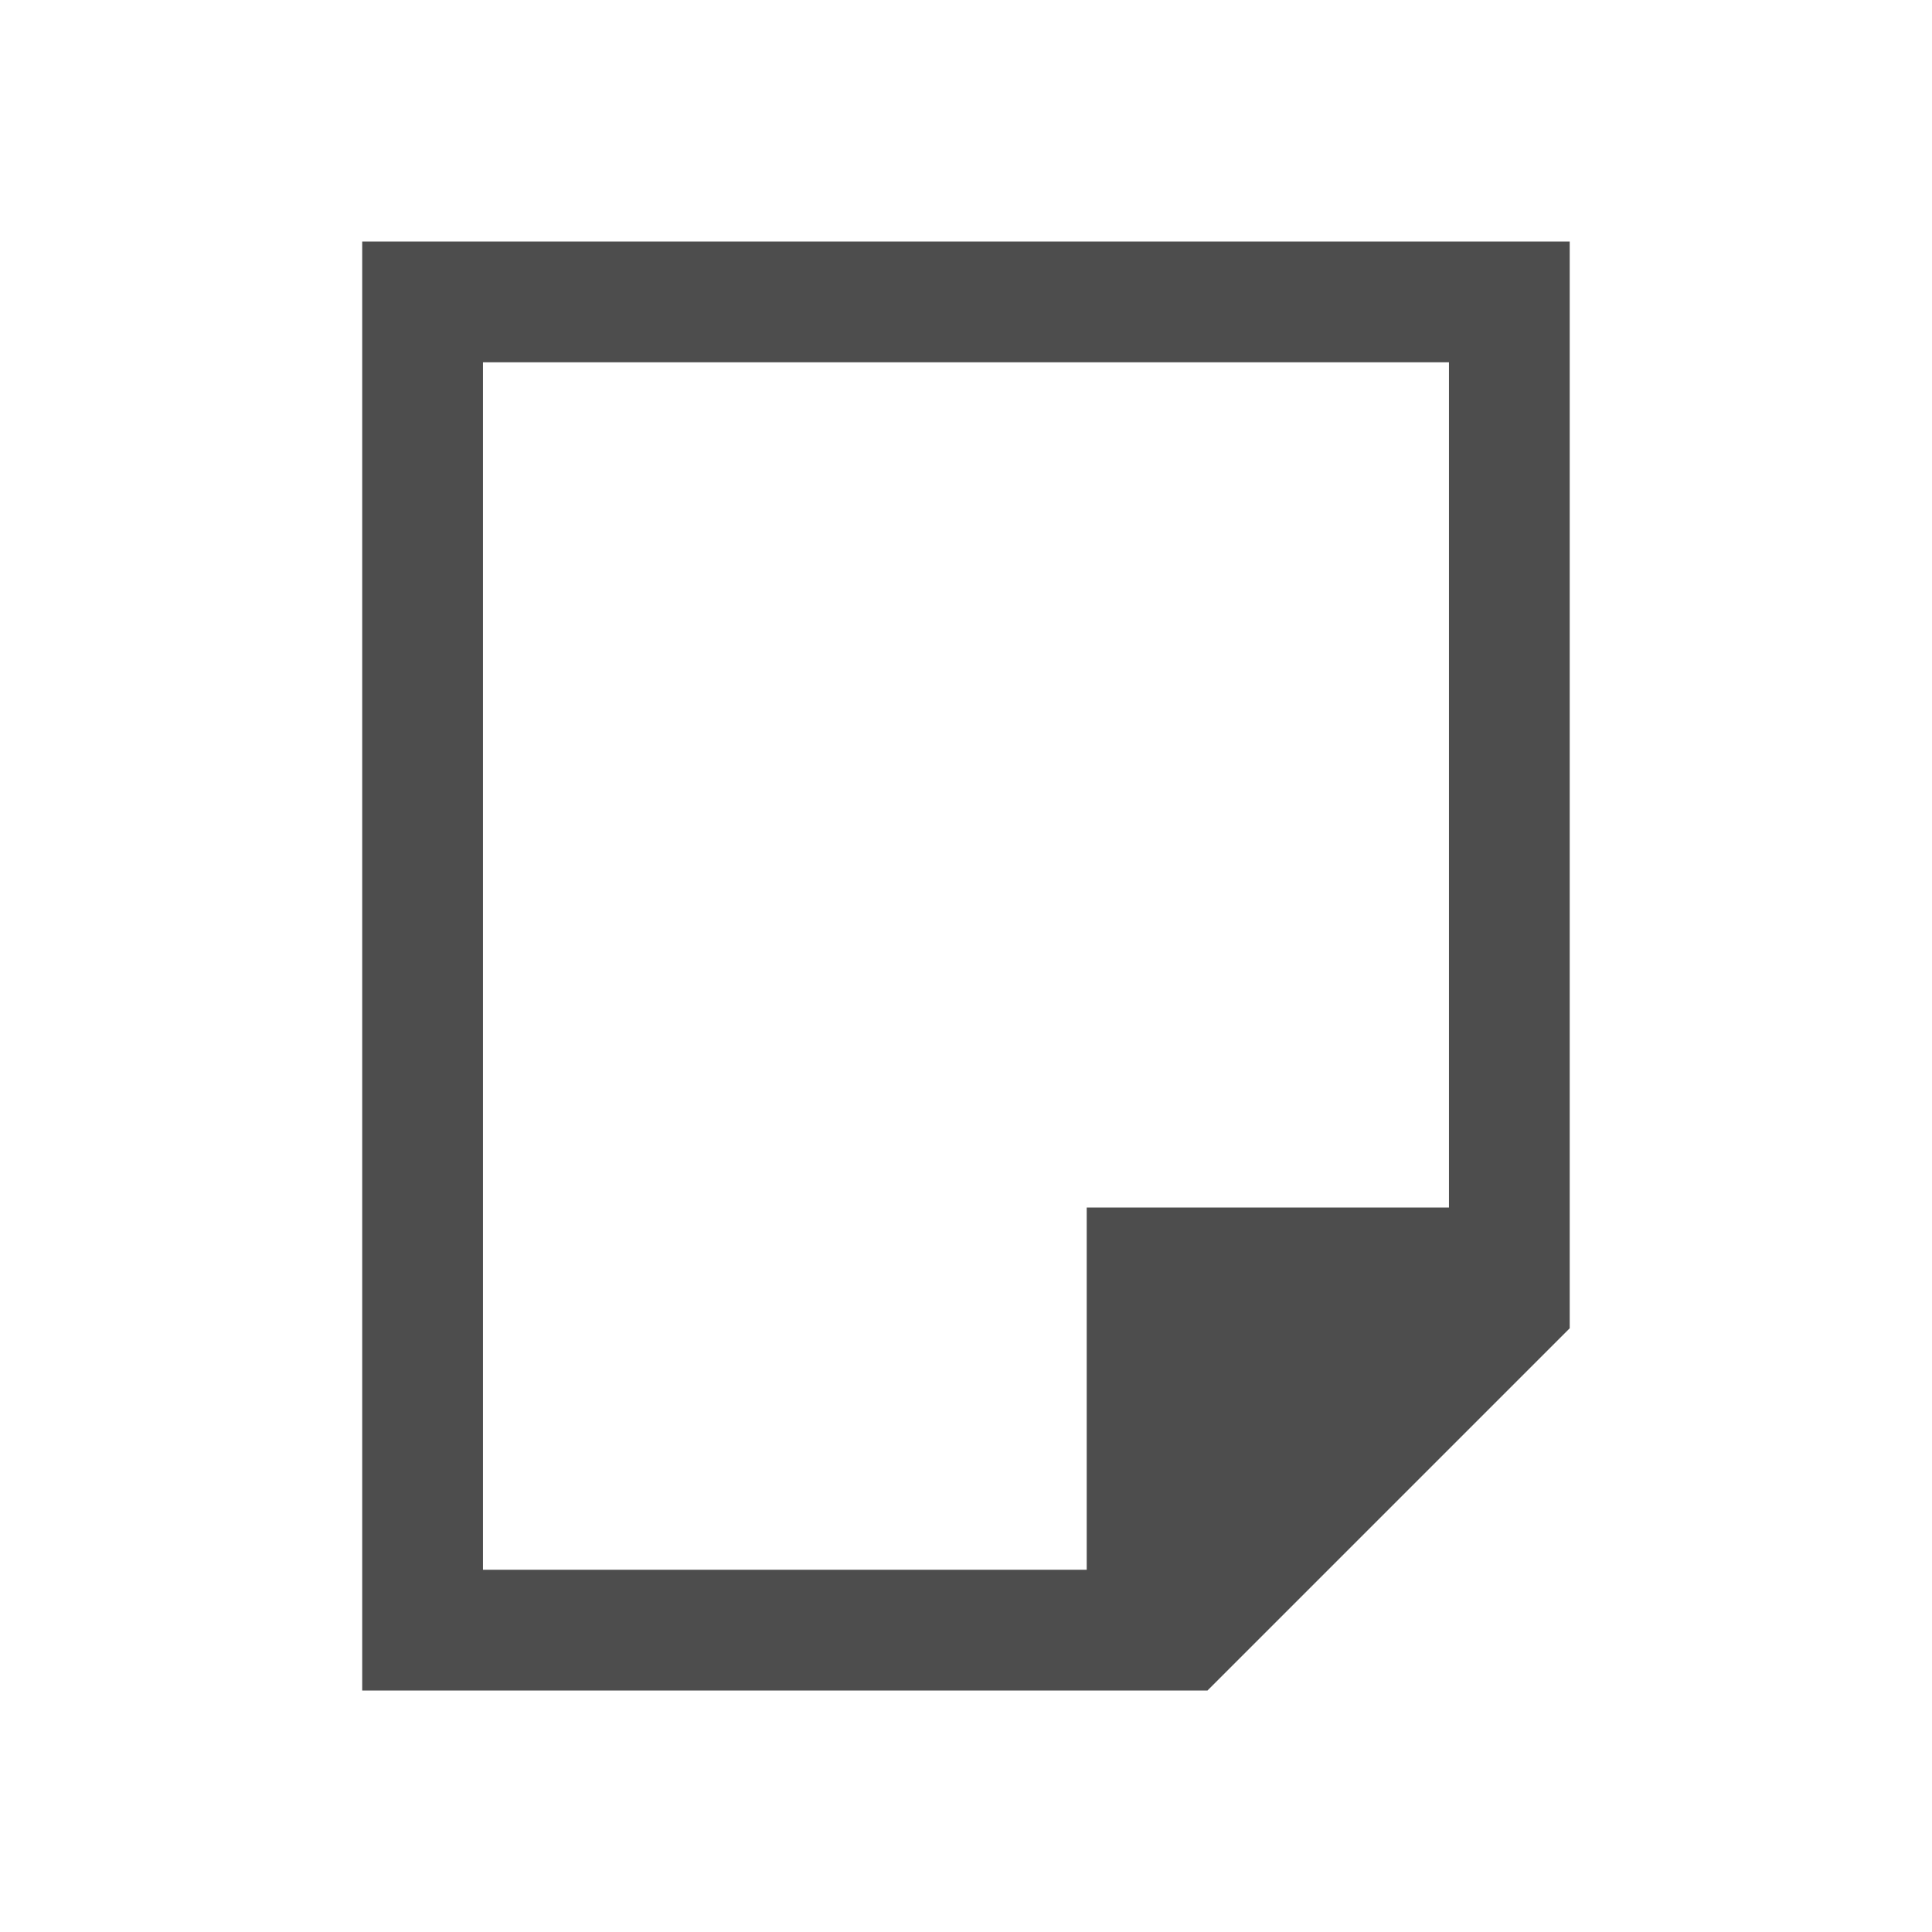
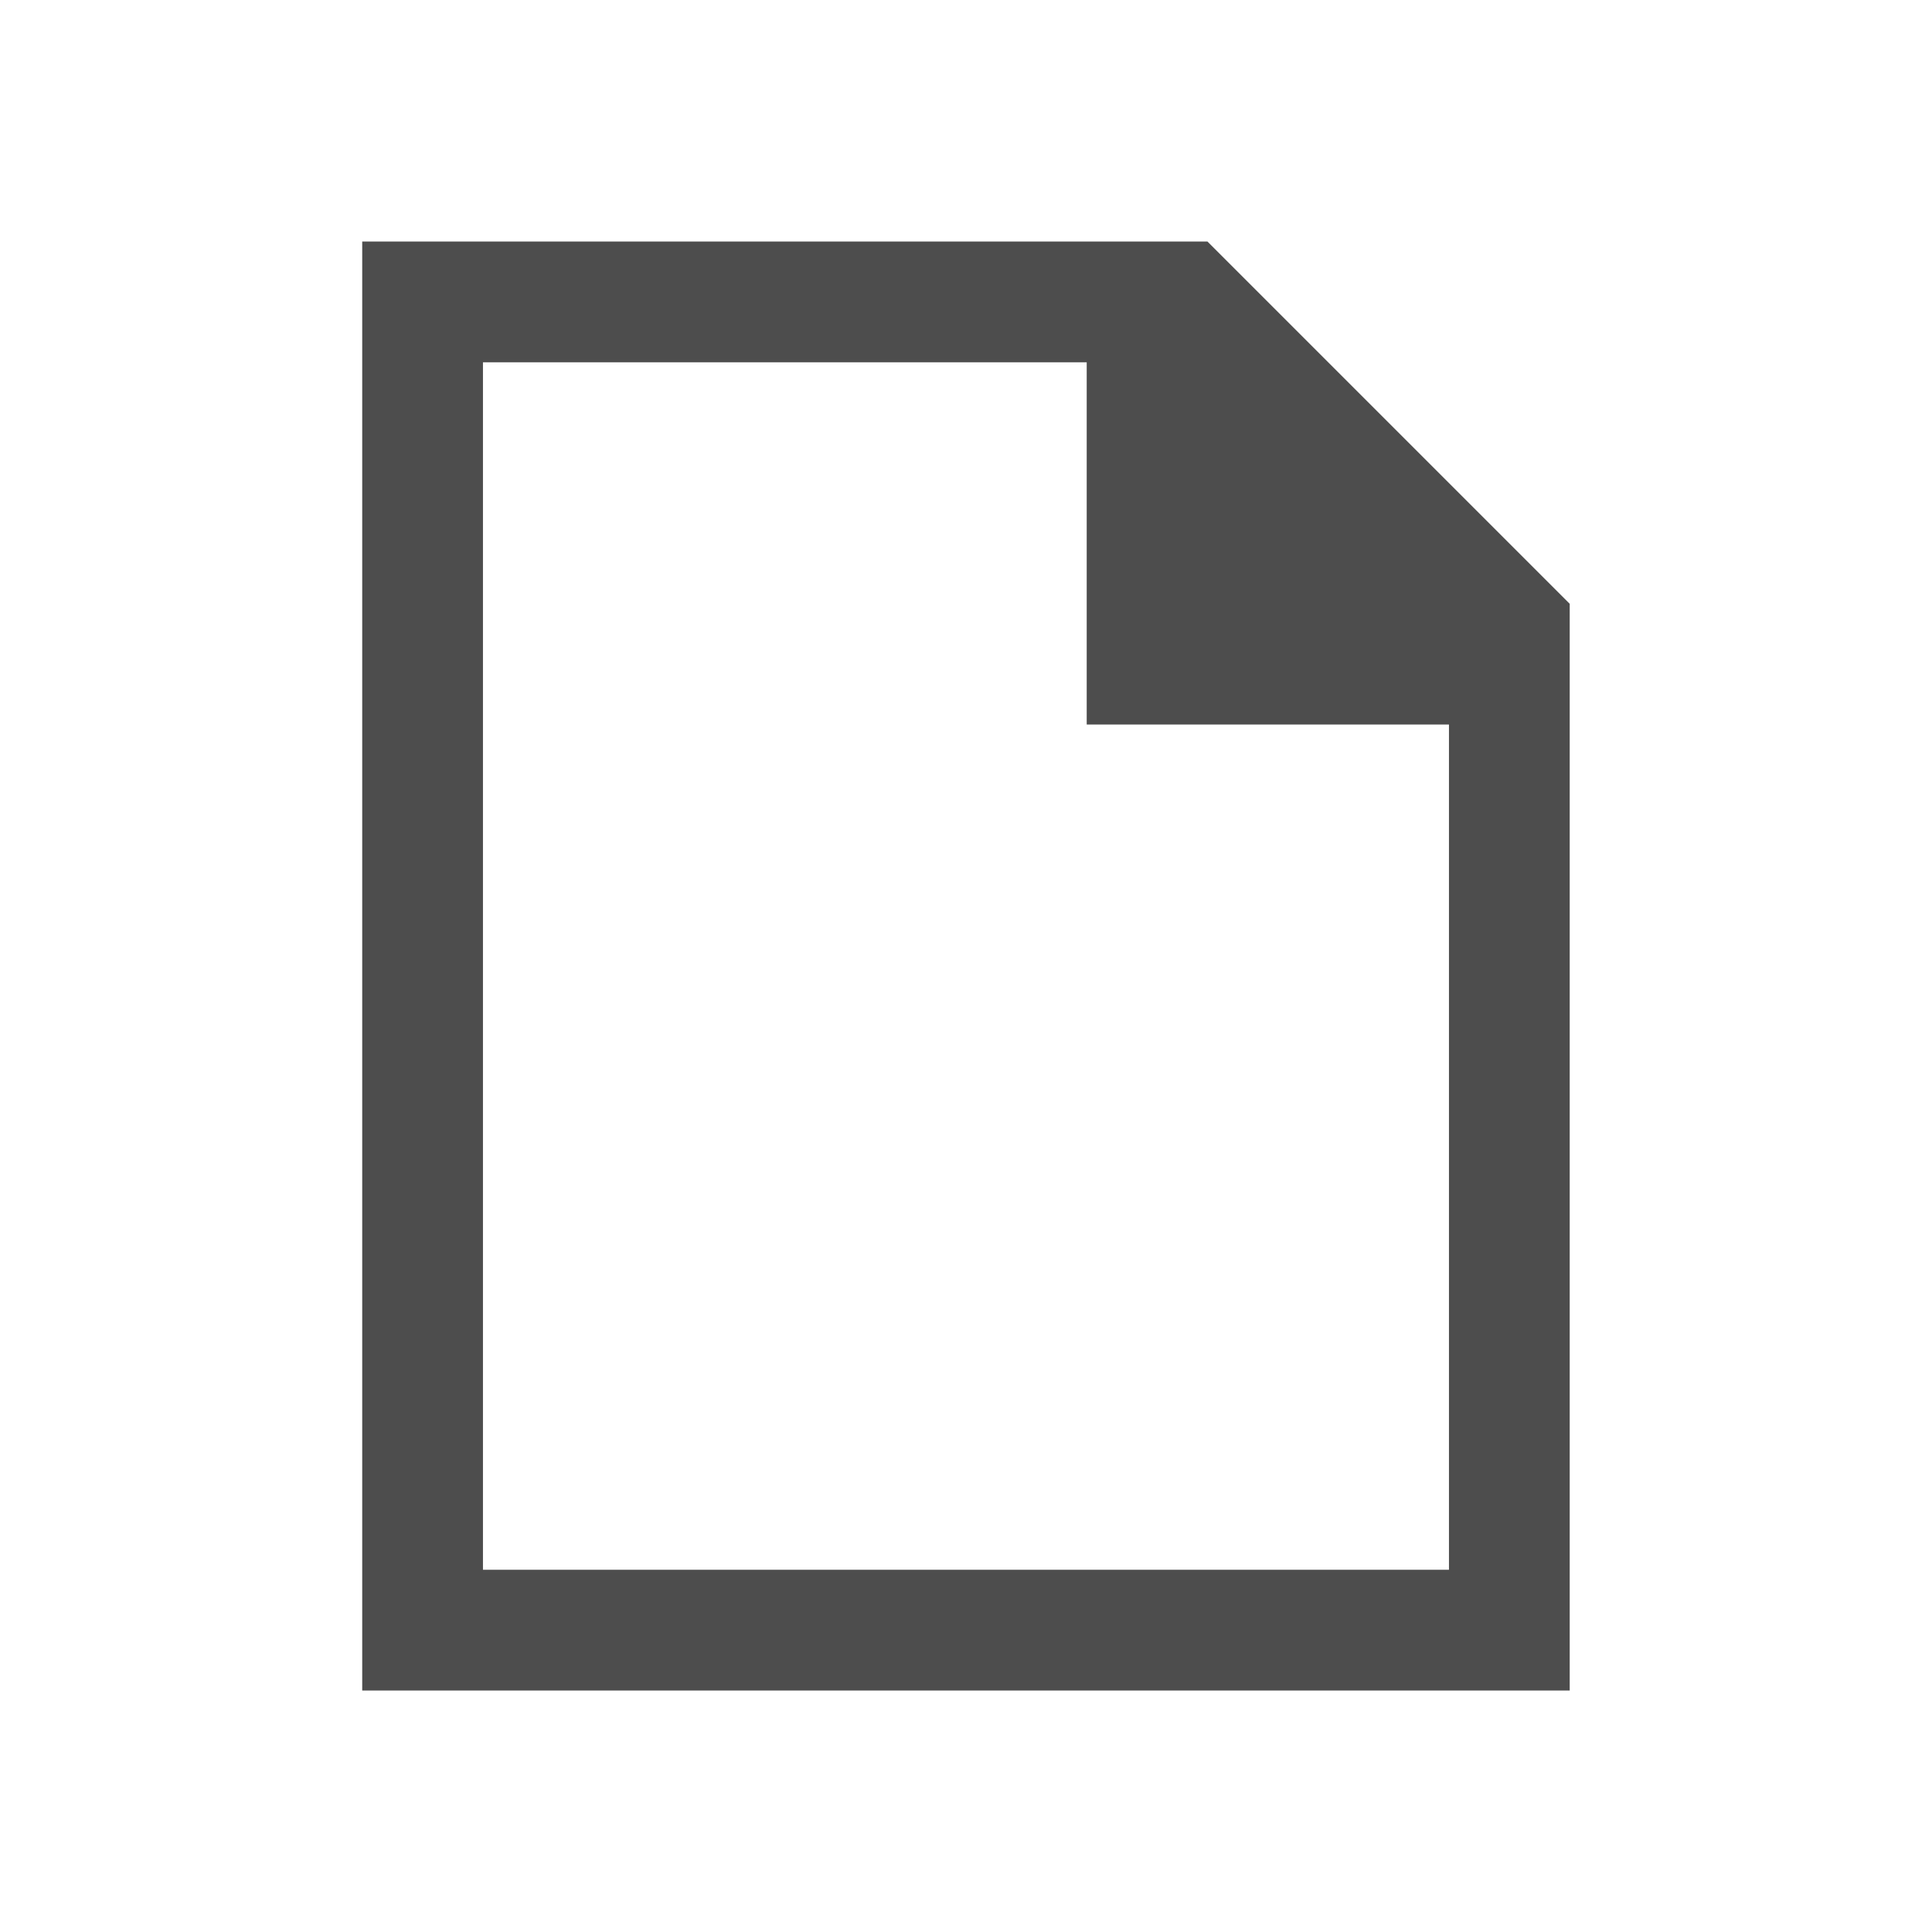
<svg xmlns="http://www.w3.org/2000/svg" width="16" height="16" id="svg3049" version="1.1">
  <defs id="defs3051">
    </defs>
  <g id="layer1" transform="translate(-421.7143,-531.7907)">
-     <path style="color:#000000;fill:#4d4d4d;fill-opacity:1;fill-rule:nonzero;stroke:none;stroke-width:2;marker:none;visibility:visible;display:inline;overflow:visible;enable-background:accumulate" d="m 424.714,533.791 0,12 7,0 3,-3 0,-9 z m 1,1 8,0 0,7 -3,0 0,3 -5,0 z" id="rect3782" />
+     <path style="color:#000000;display:inline;overflow:visible;visibility:visible;fill:#4d4d4d;fill-opacity:1;fill-rule:nonzero;stroke:none;stroke-width:2;marker:none;enable-background:accumulate" d="m 424.714,545.791 0,-12 7,0 3,3 0,9 z m 1,-1 8,0 0,-7 -3,0 0,-3 -5,0 z" id="rect3782" />
  </g>
</svg>
